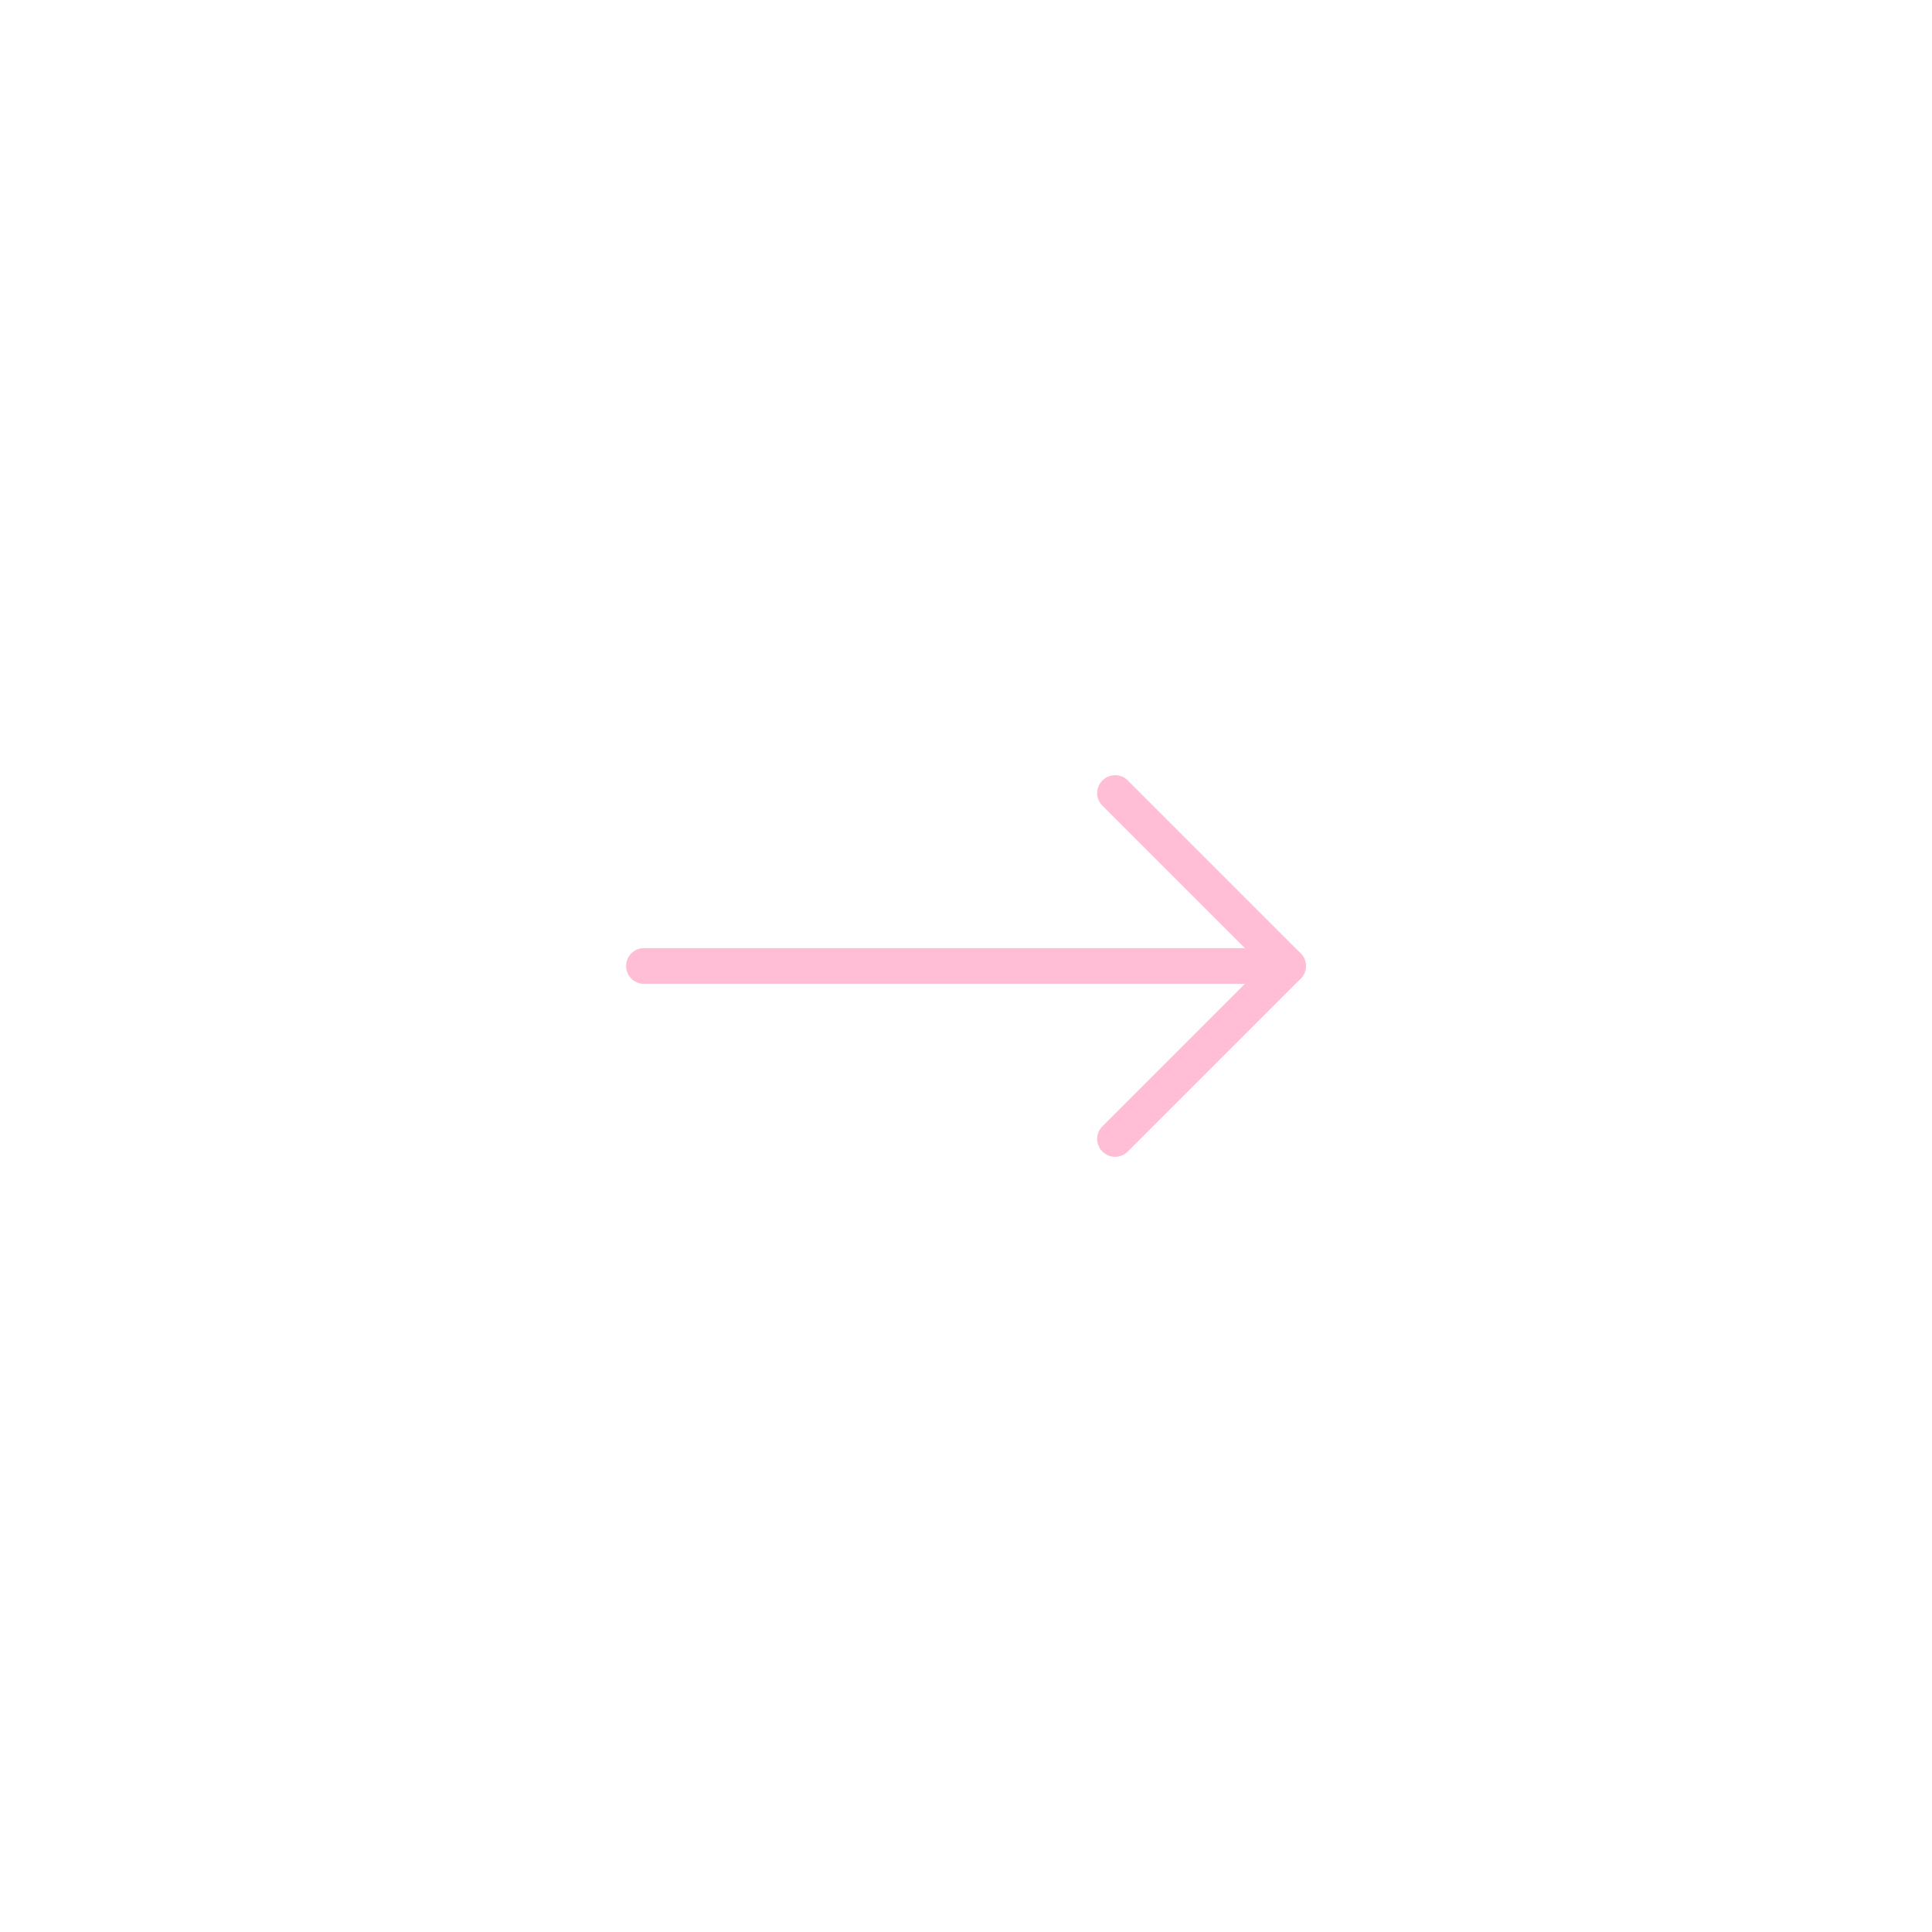
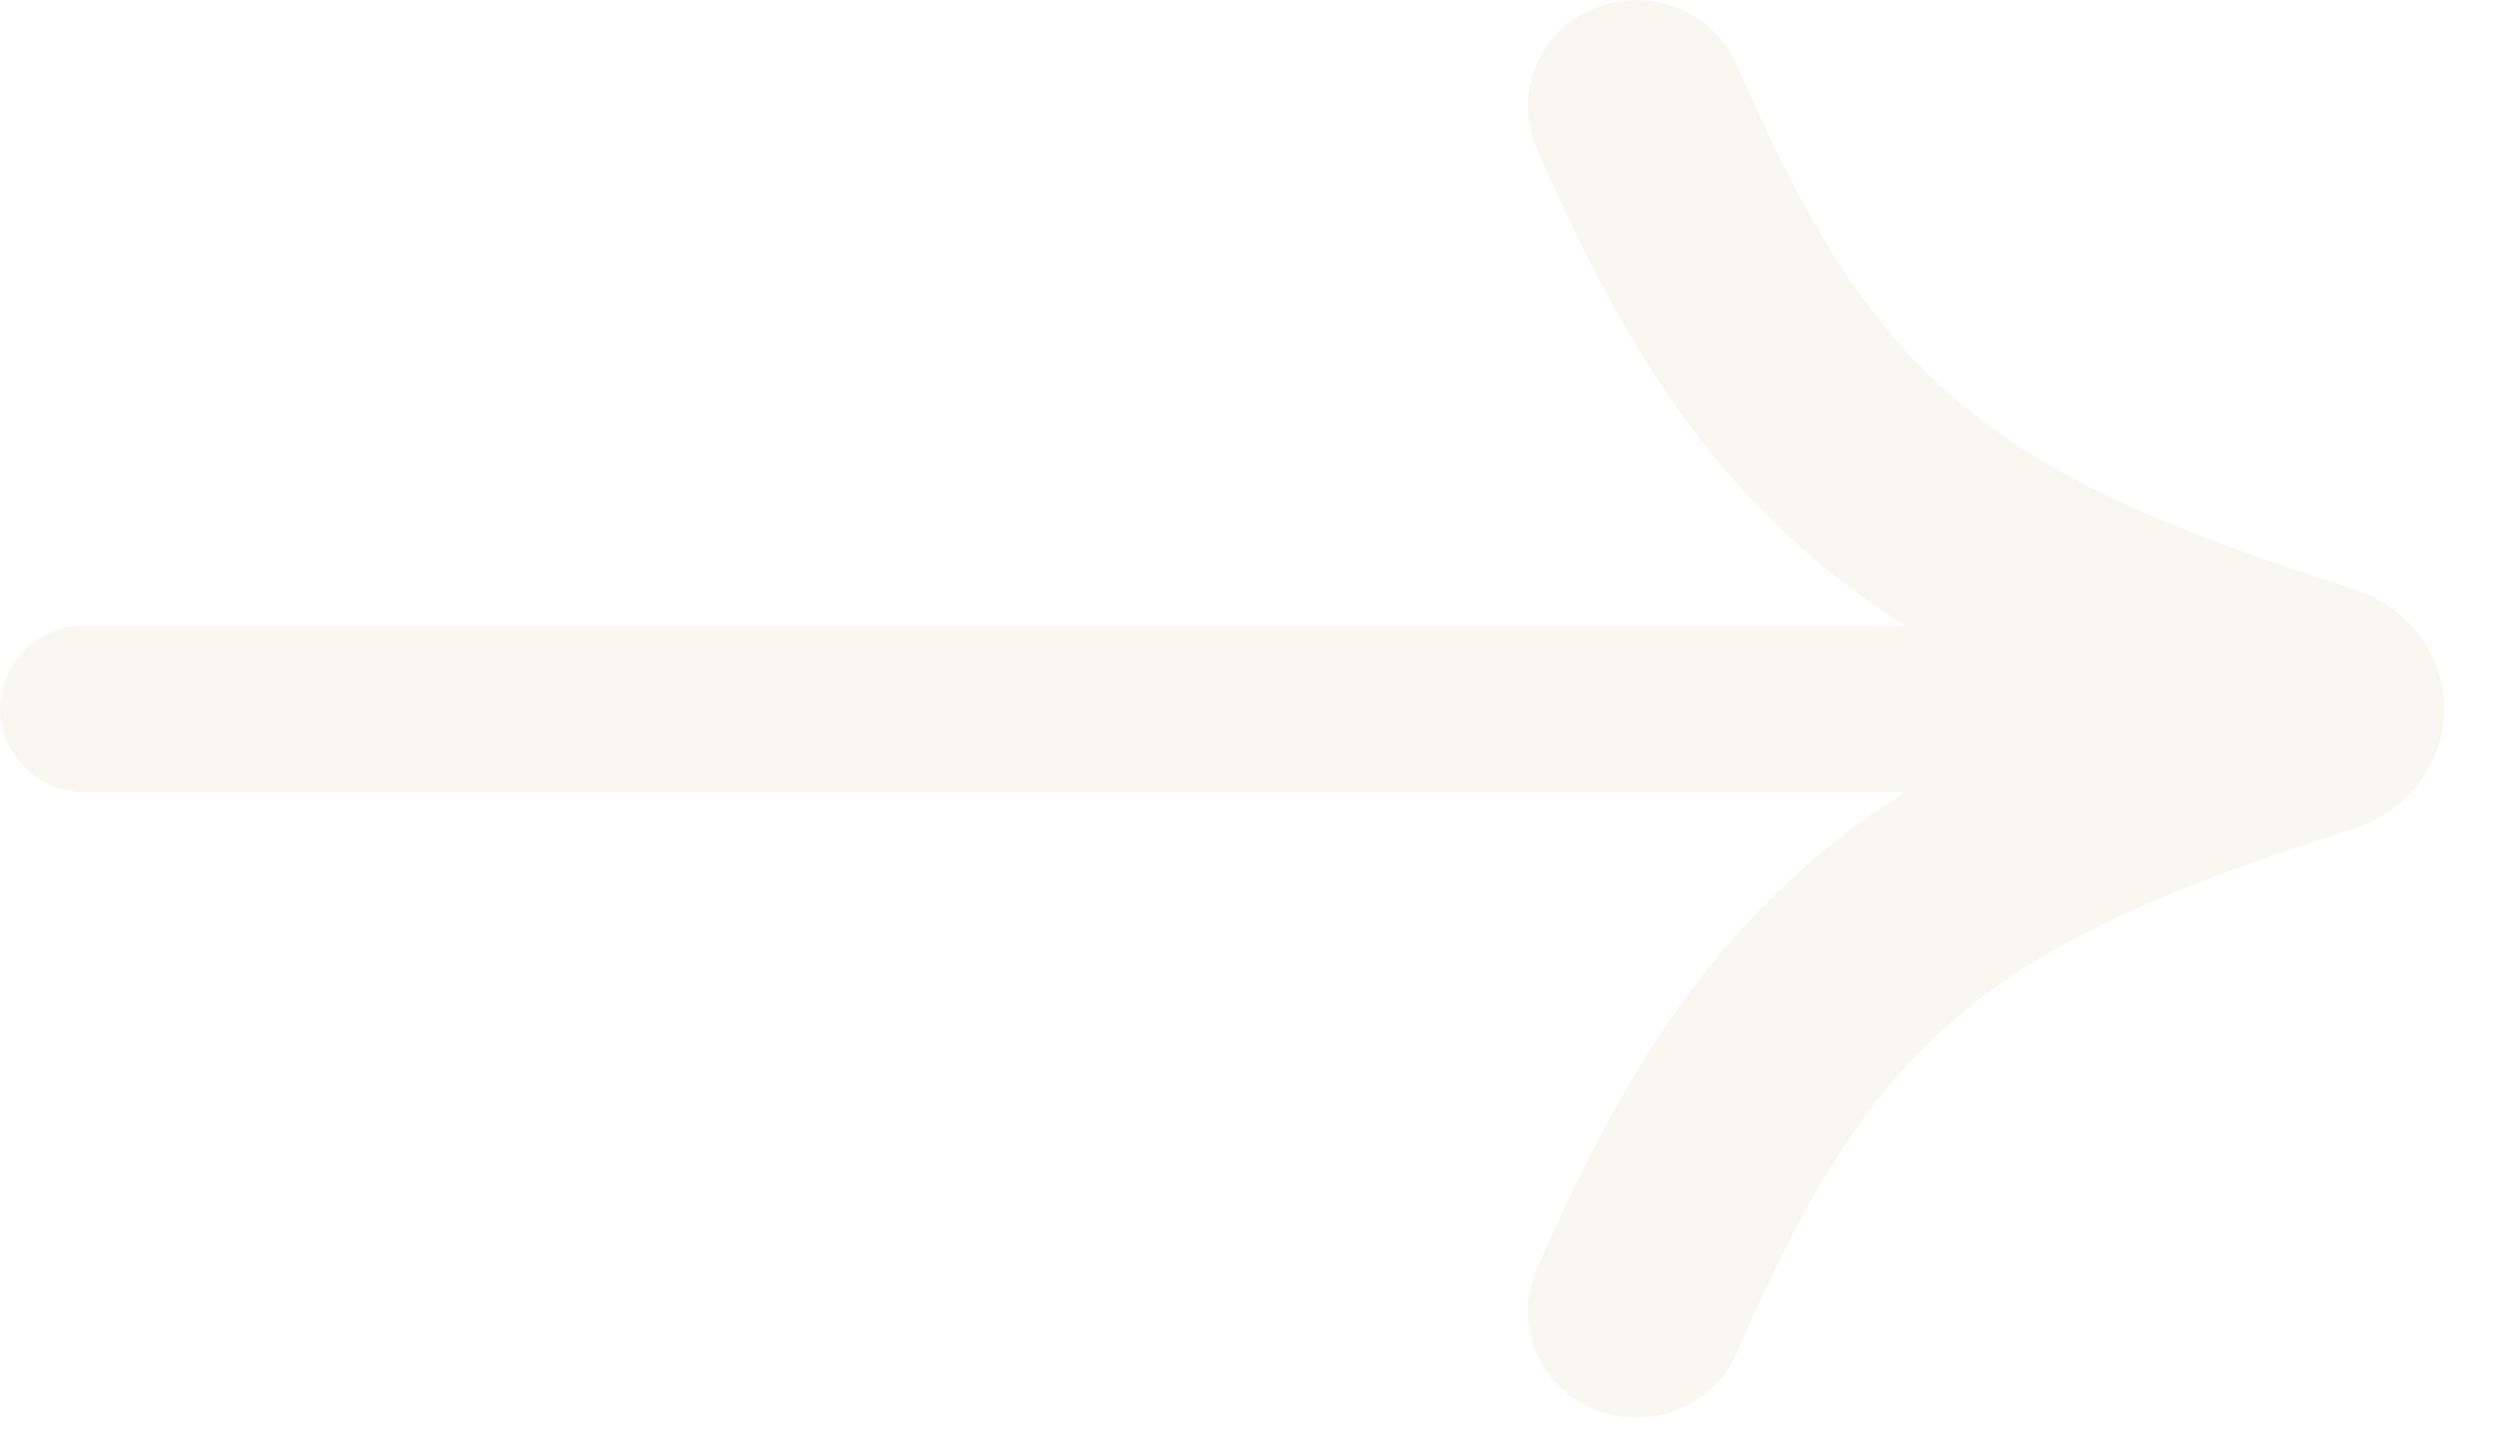
- <svg xmlns="http://www.w3.org/2000/svg" viewBox="0 0 81 81" width="80" height="80">
-   <g fill="none" stroke-width="1.5" stroke-linecap="round" stroke-linejoin="round">
-     <line stroke="#ffbdd6" x1="27" y1="40.5" x2="54" y2="40.5" />
-     <polyline stroke="#ffbdd6" points="46.75 47.75 54 40.5 46.75 33.25" />
-     <rect x="0.5" y="0.5" width="80" height="80" fill="none" />
-   </g>
+ <svg xmlns="http://www.w3.org/2000/svg" viewBox="0 0 31 18" xml:space="preserve" style="fill-rule:evenodd;clip-rule:evenodd;stroke-linejoin:round;stroke-miterlimit:2">
+   <path d="M1047.036 4055.512c-4.602-1.456-5.96-2.609-7.645-6.497-.29-.668-1.08-.983-1.773-.7a1.308 1.308 0 0 0-.716 1.728c1.244 2.869 2.504 4.608 4.567 5.924h-22.566c-.58 0-1.051.463-1.051 1.034s.471 1.034 1.051 1.034h22.566c-2.063 1.316-3.323 3.055-4.567 5.923a1.309 1.309 0 0 0 .716 1.729c.174.071.353.103.528.103.526 0 1.027-.301 1.245-.804 1.685-3.888 3.043-5.042 7.643-6.496.672-.215 1.126-.813 1.126-1.489 0-.676-.454-1.274-1.124-1.489Z" style="fill:#f5f1e7;fill-opacity:.6;fill-rule:nonzero" transform="translate(-1017.852 -4048.211)" />
</svg>
